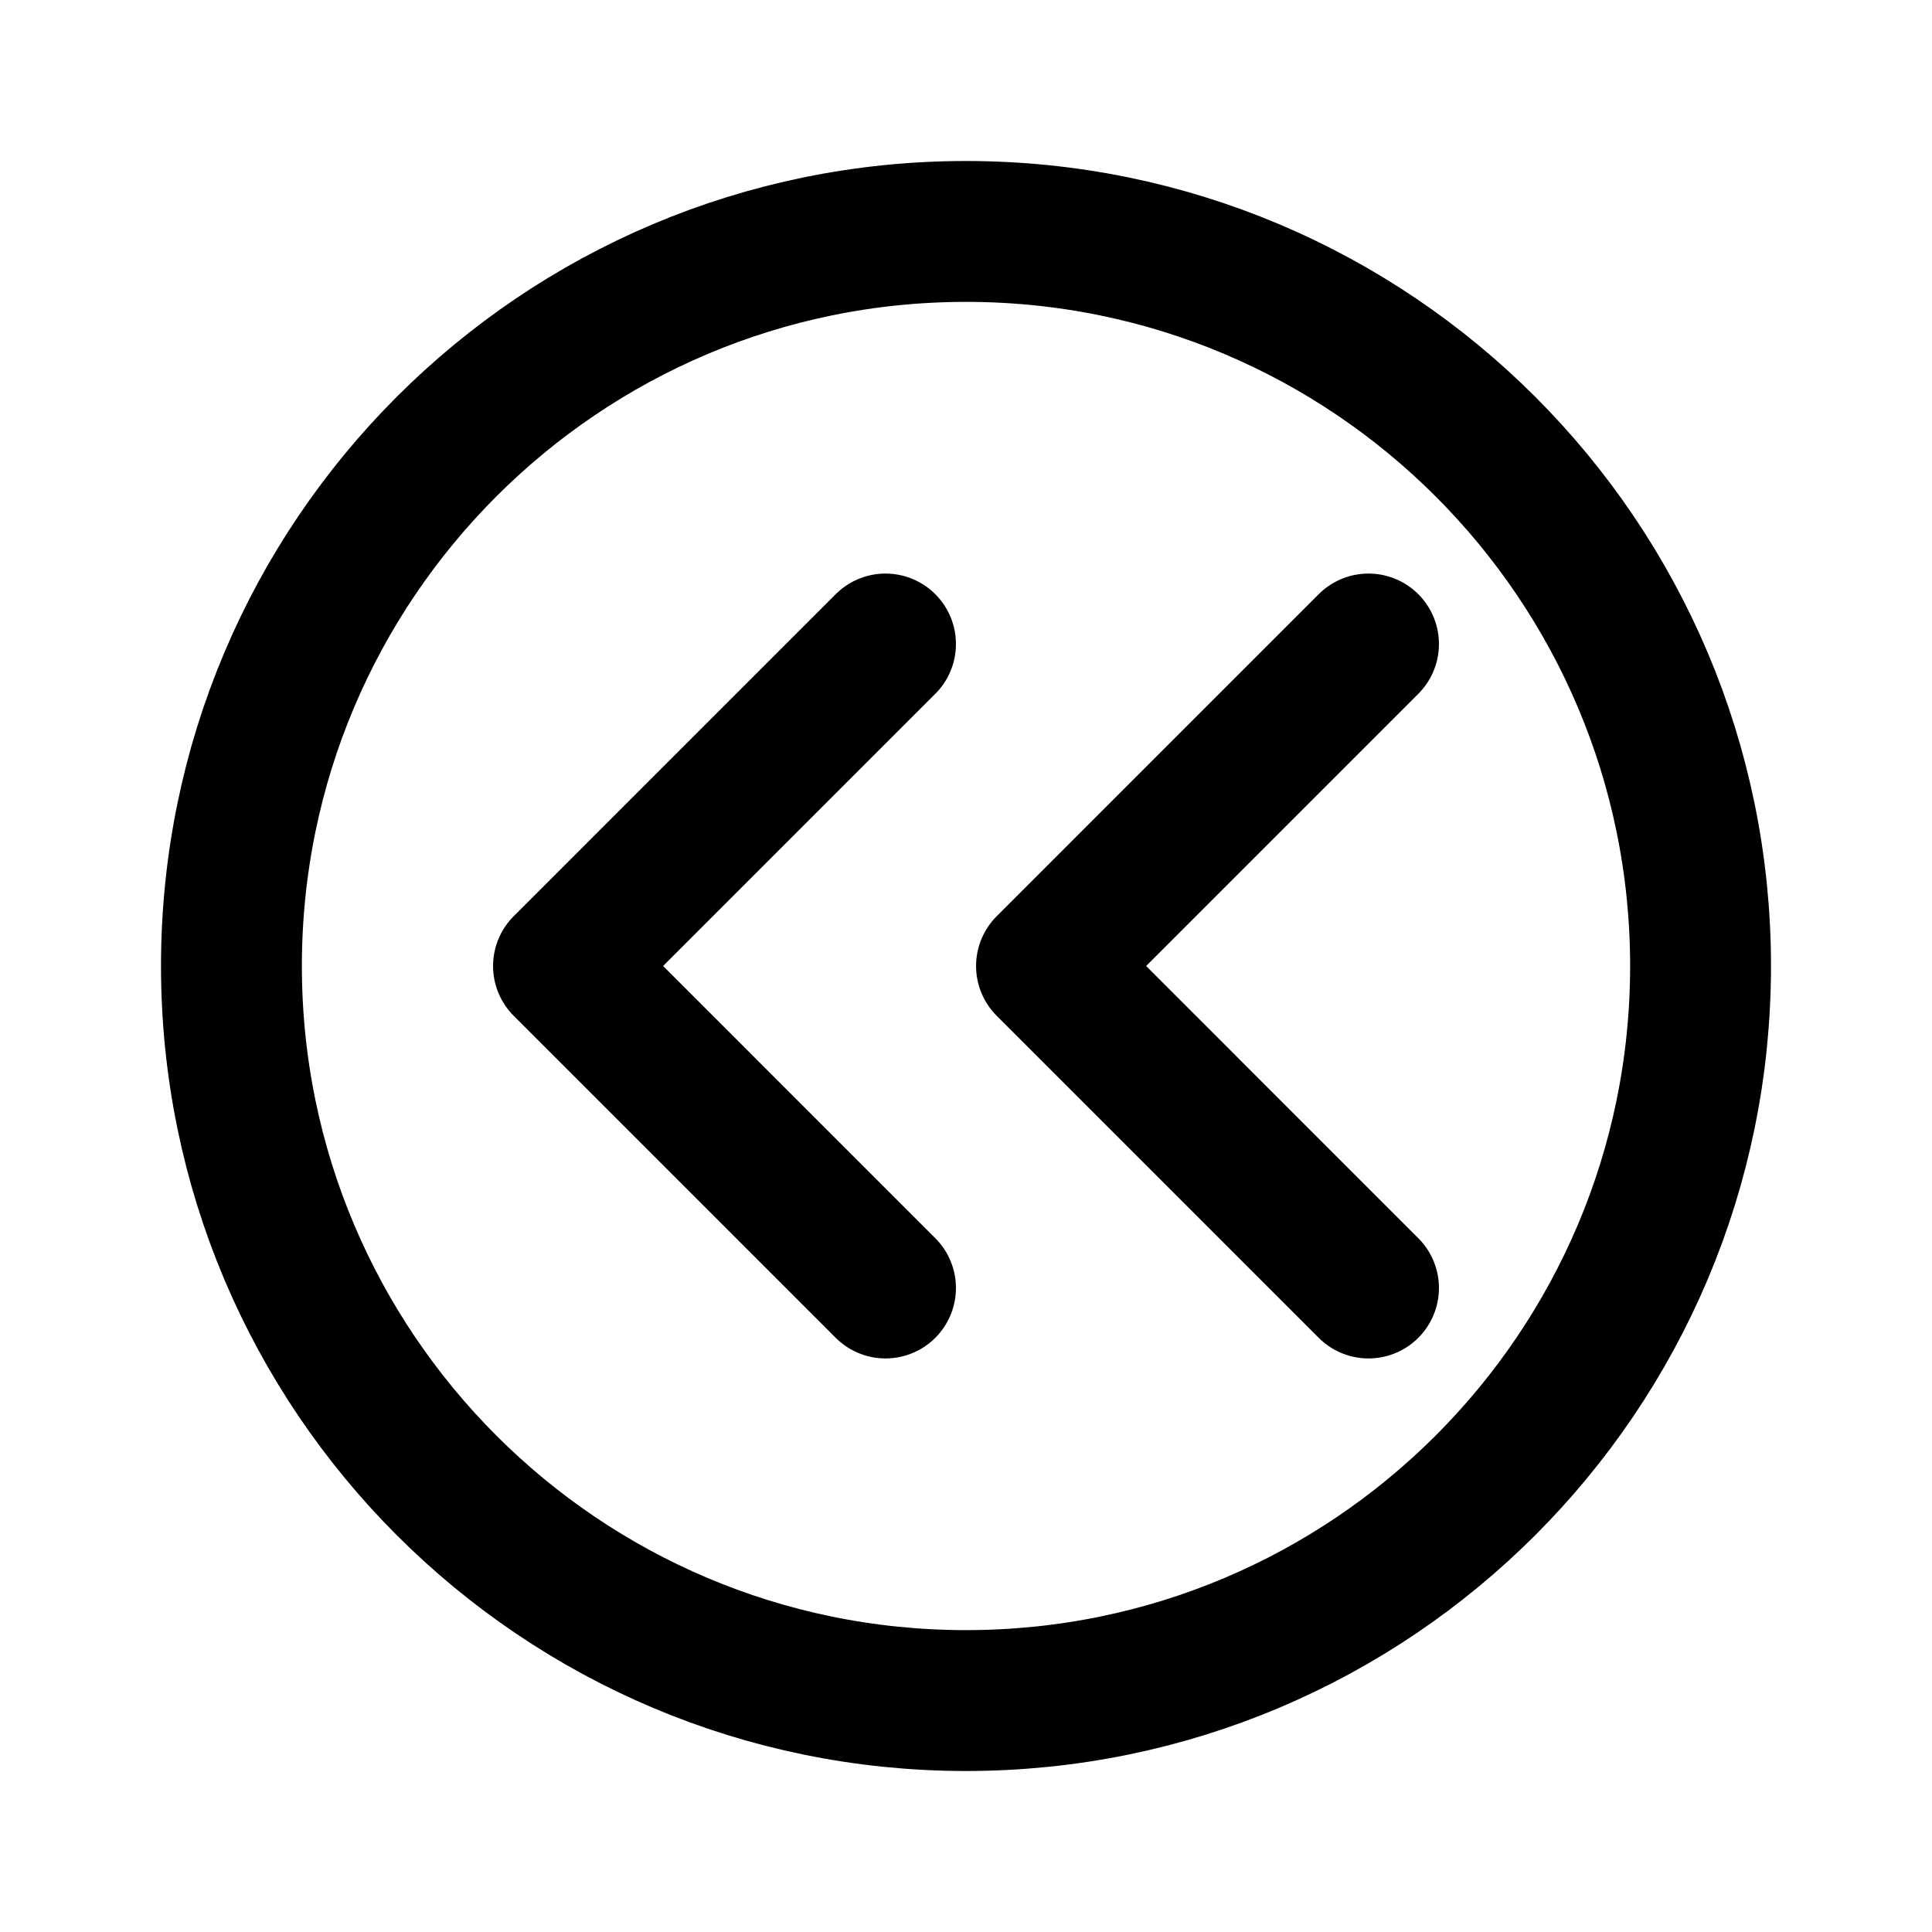
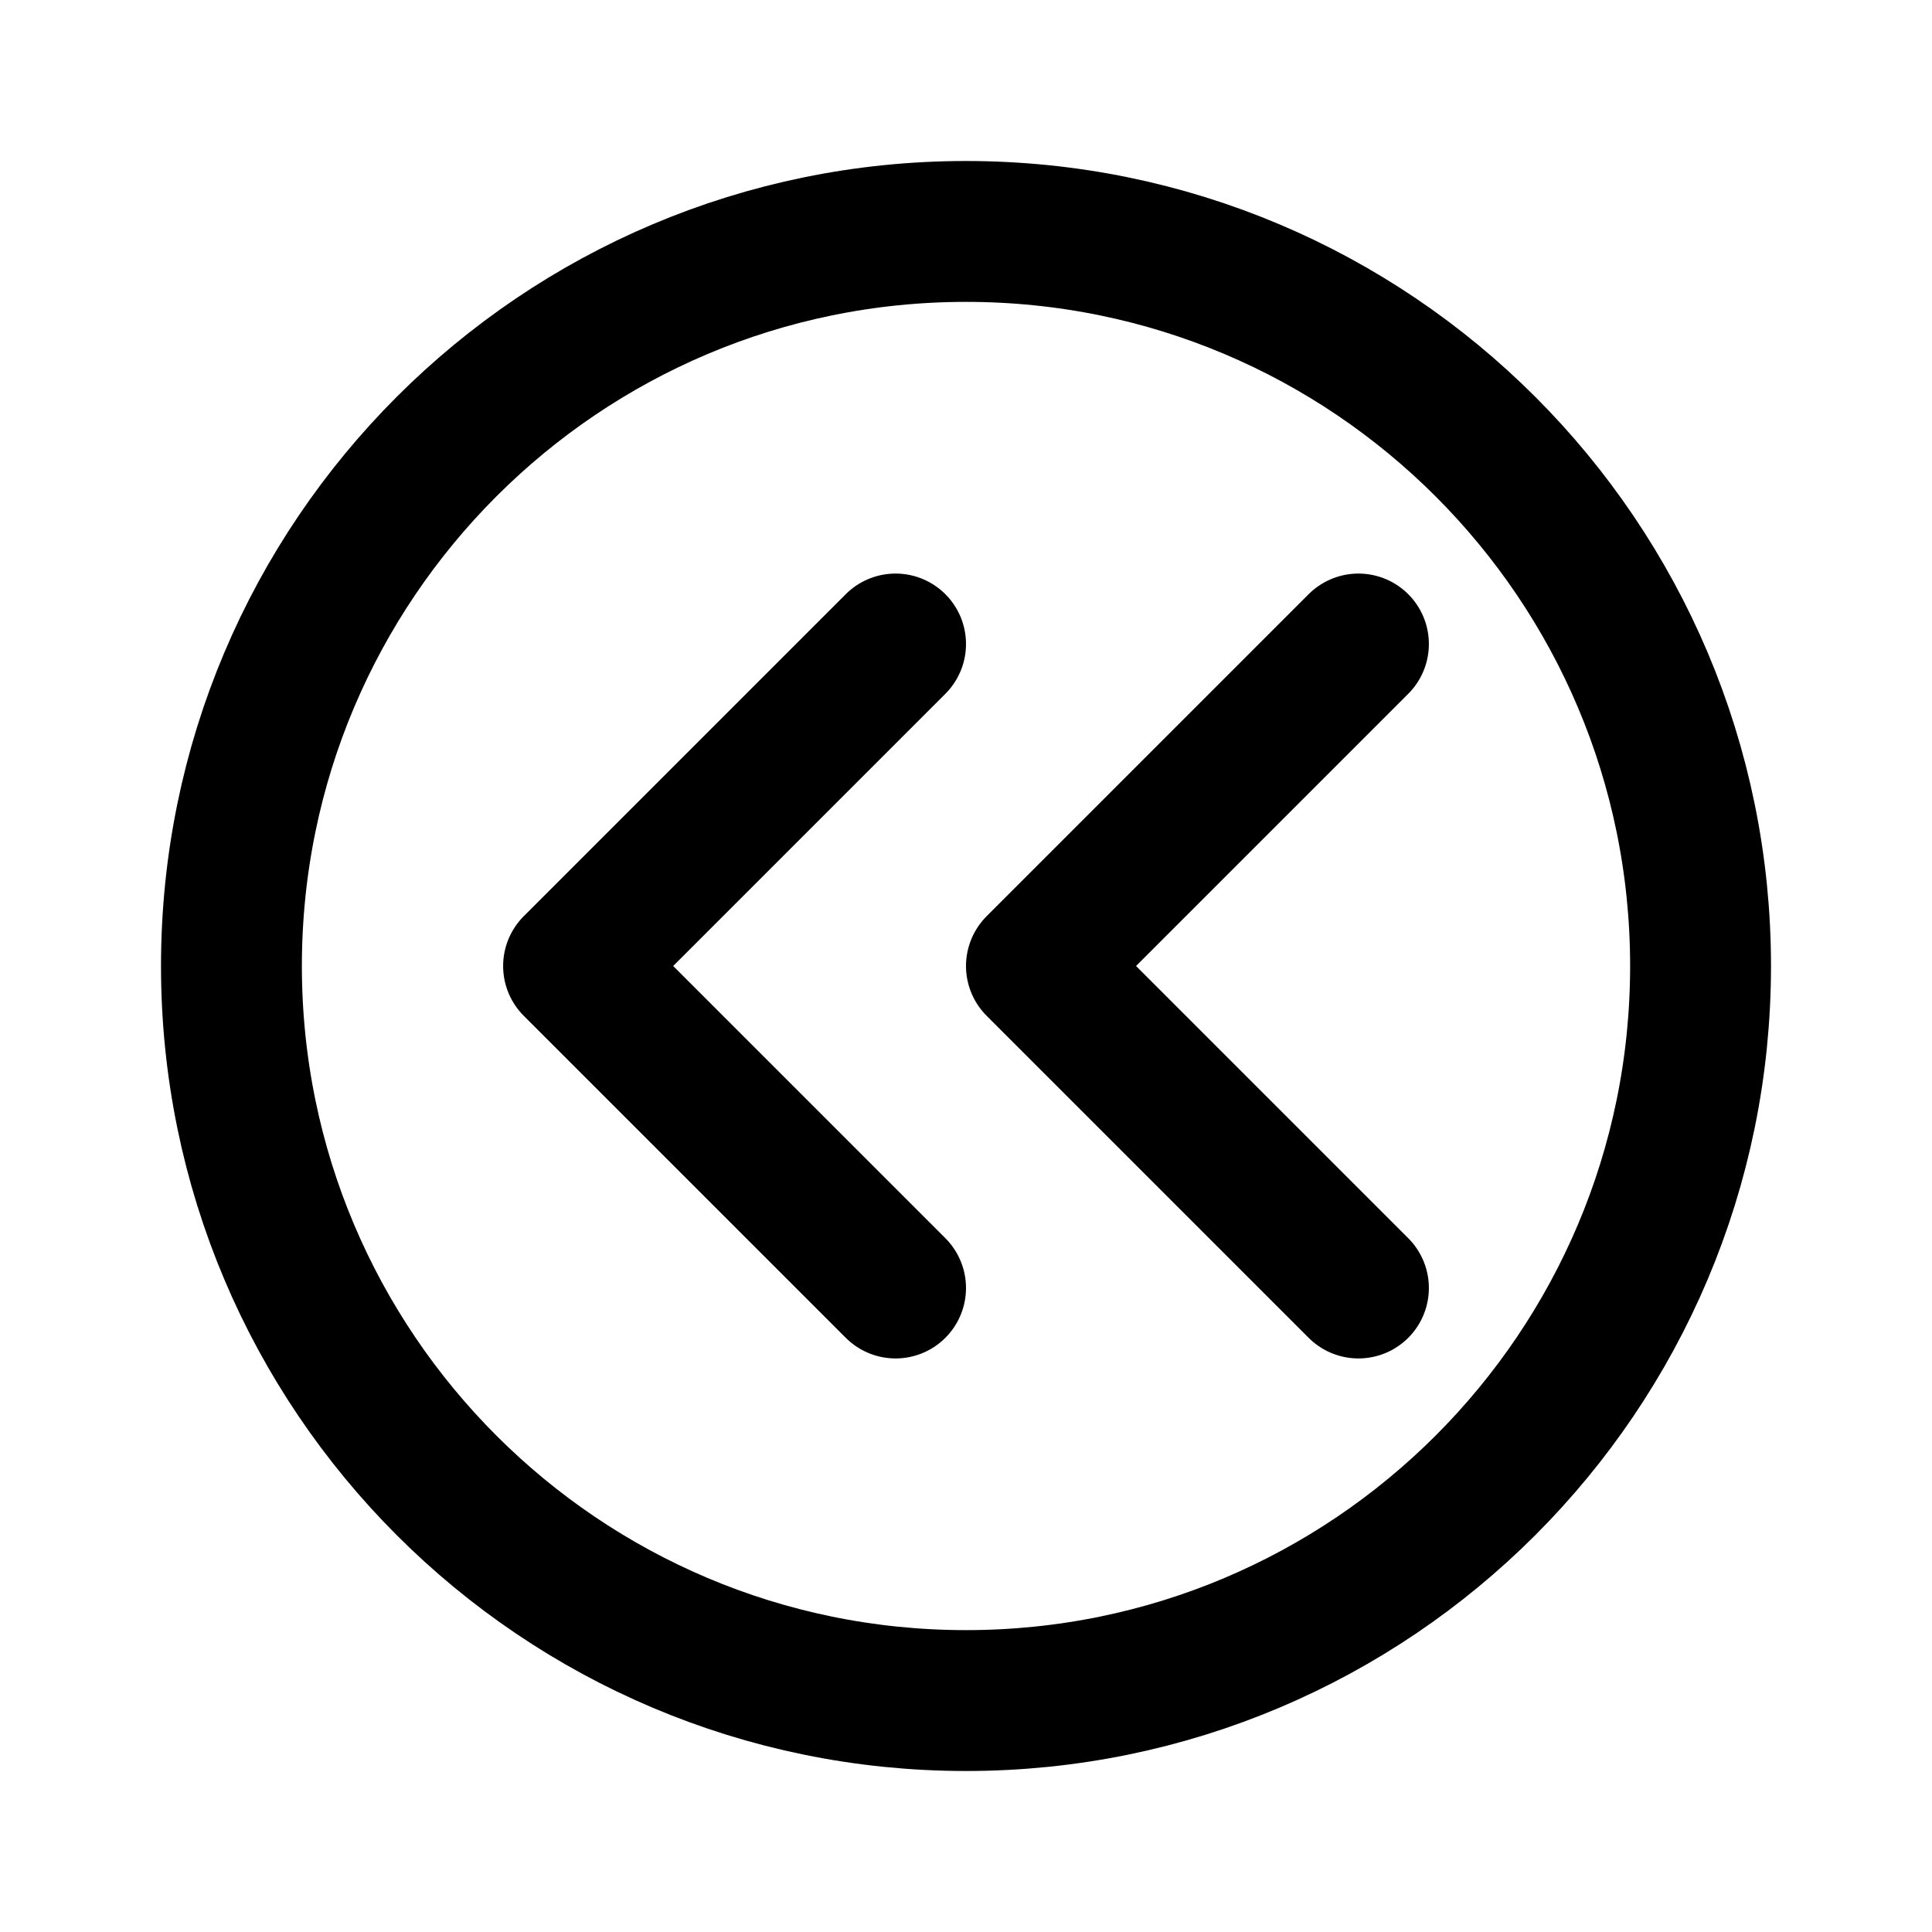
<svg xmlns="http://www.w3.org/2000/svg" viewBox="0 0 24 24" fill="none" stroke="currentColor" stroke-width="1.75" stroke-linecap="round" stroke-linejoin="round">
  <g data-part="body">
    <circle cx="12" cy="12" r="9.125" />
-     <path d="M11 16 L7 12 L11 8 M17 16 L13 12 L17 8" />
+     <path d="M11.125 16 L7.125 12 L11.125 8 M16.875 16 L12.875 12 L16.875 8" />
  </g>
</svg>
